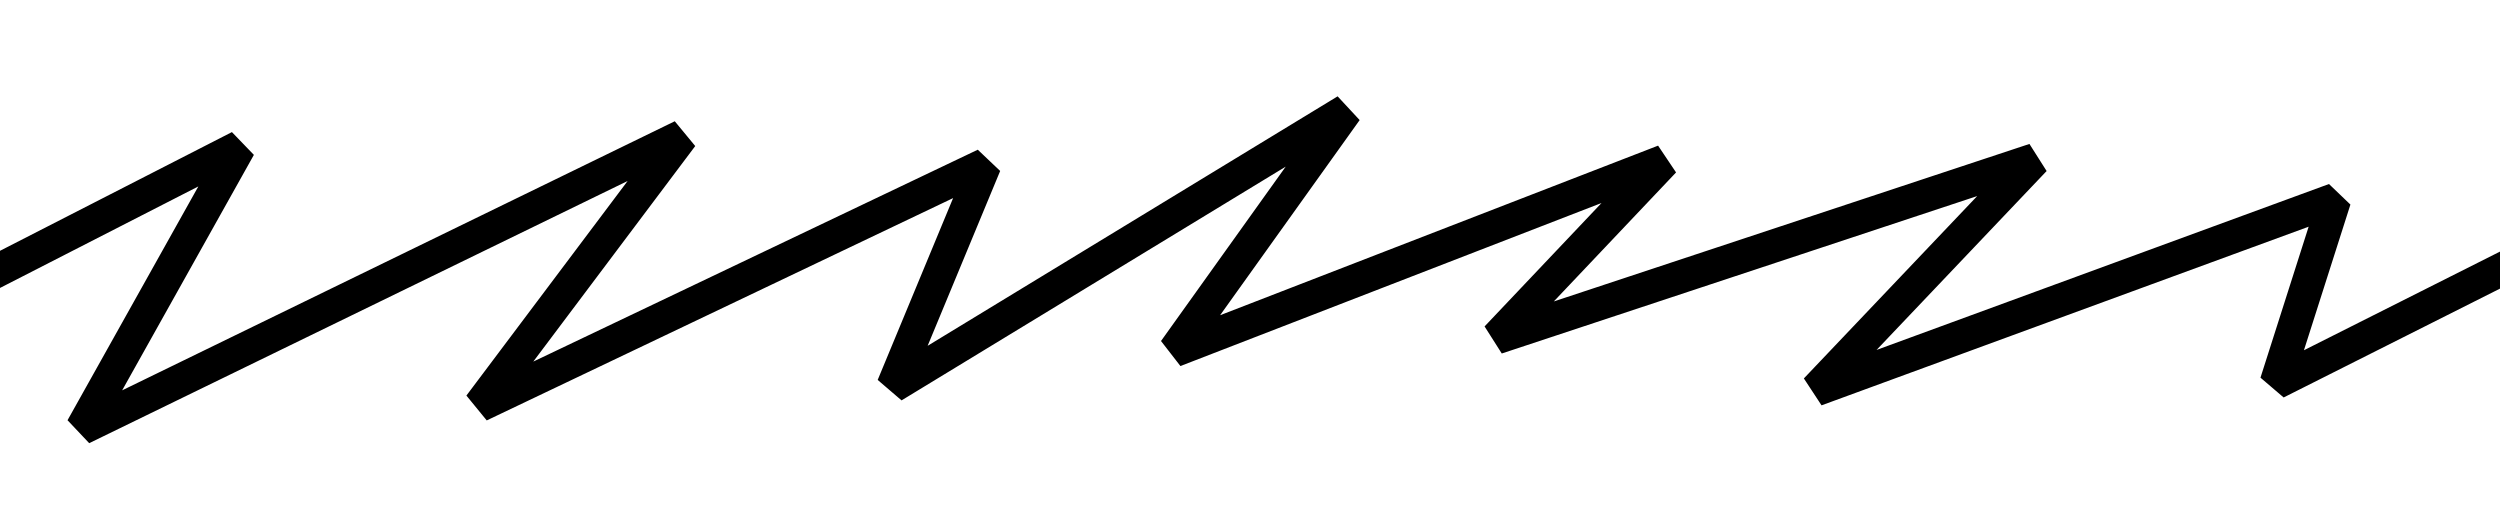
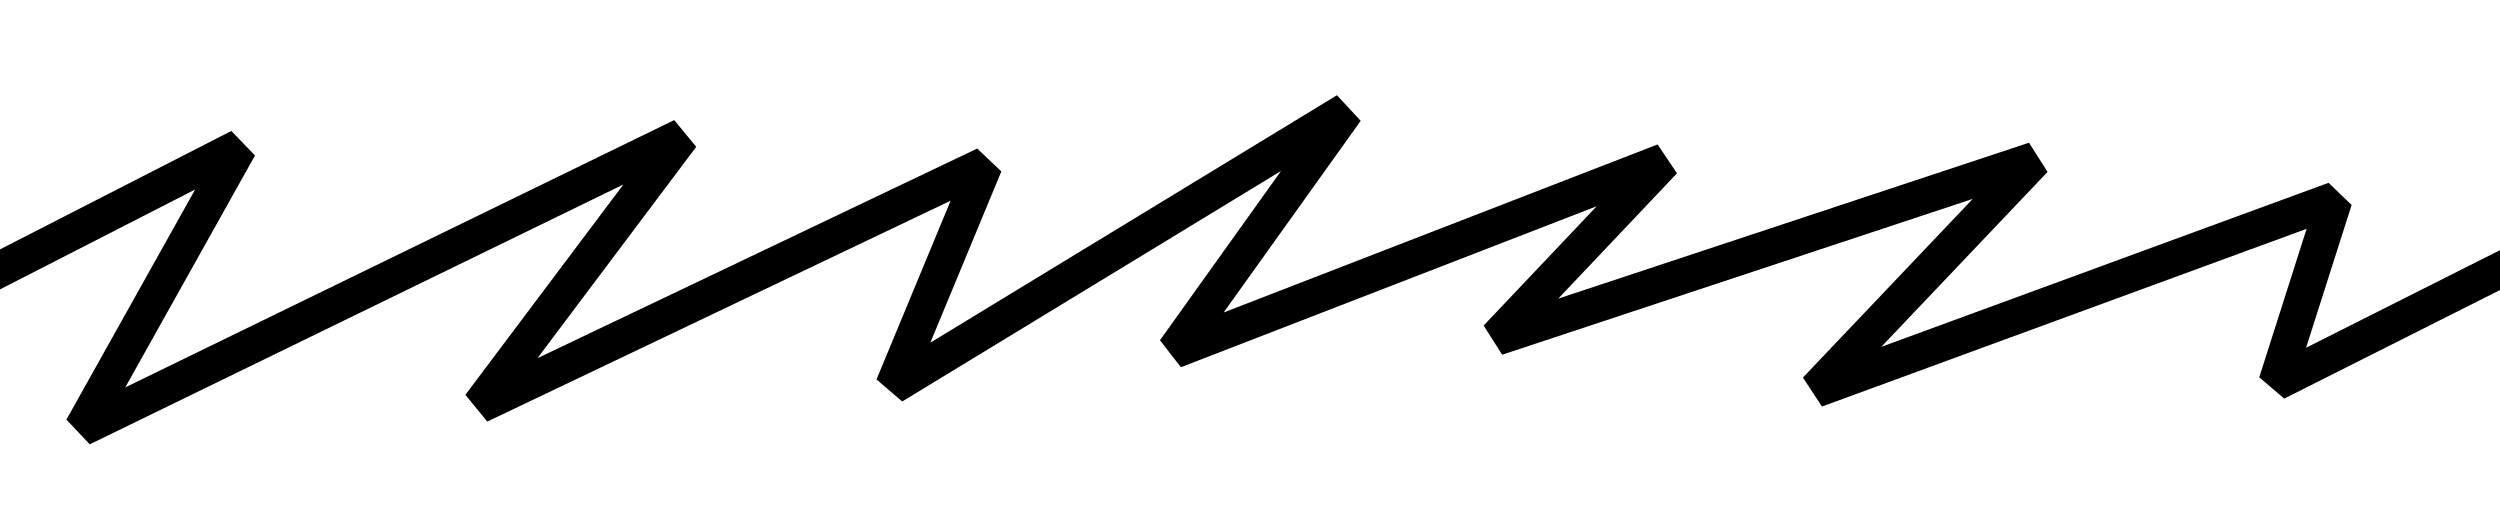
<svg xmlns="http://www.w3.org/2000/svg" xml:space="preserve" fill-rule="evenodd" stroke-linecap="square" stroke-miterlimit="1.5" clip-rule="evenodd" viewBox="0 0 3508 709">
-   <path fill="none" stroke="#000" stroke-width="46.4" d="m0 378 336-172-221 395 842-410-284 378 709-338-129 311 636-387-241 337 687-266-235 248 755-250-307 323 728-267-82 257 316-159" />
+   <path fill="none" stroke="#000" stroke-width="50" d="m0 378 336-172-221 395 842-410-284 378 709-338-129 311 636-387-241 337 687-266-235 248 755-250-307 323 728-267-82 257 316-159" />
</svg>
